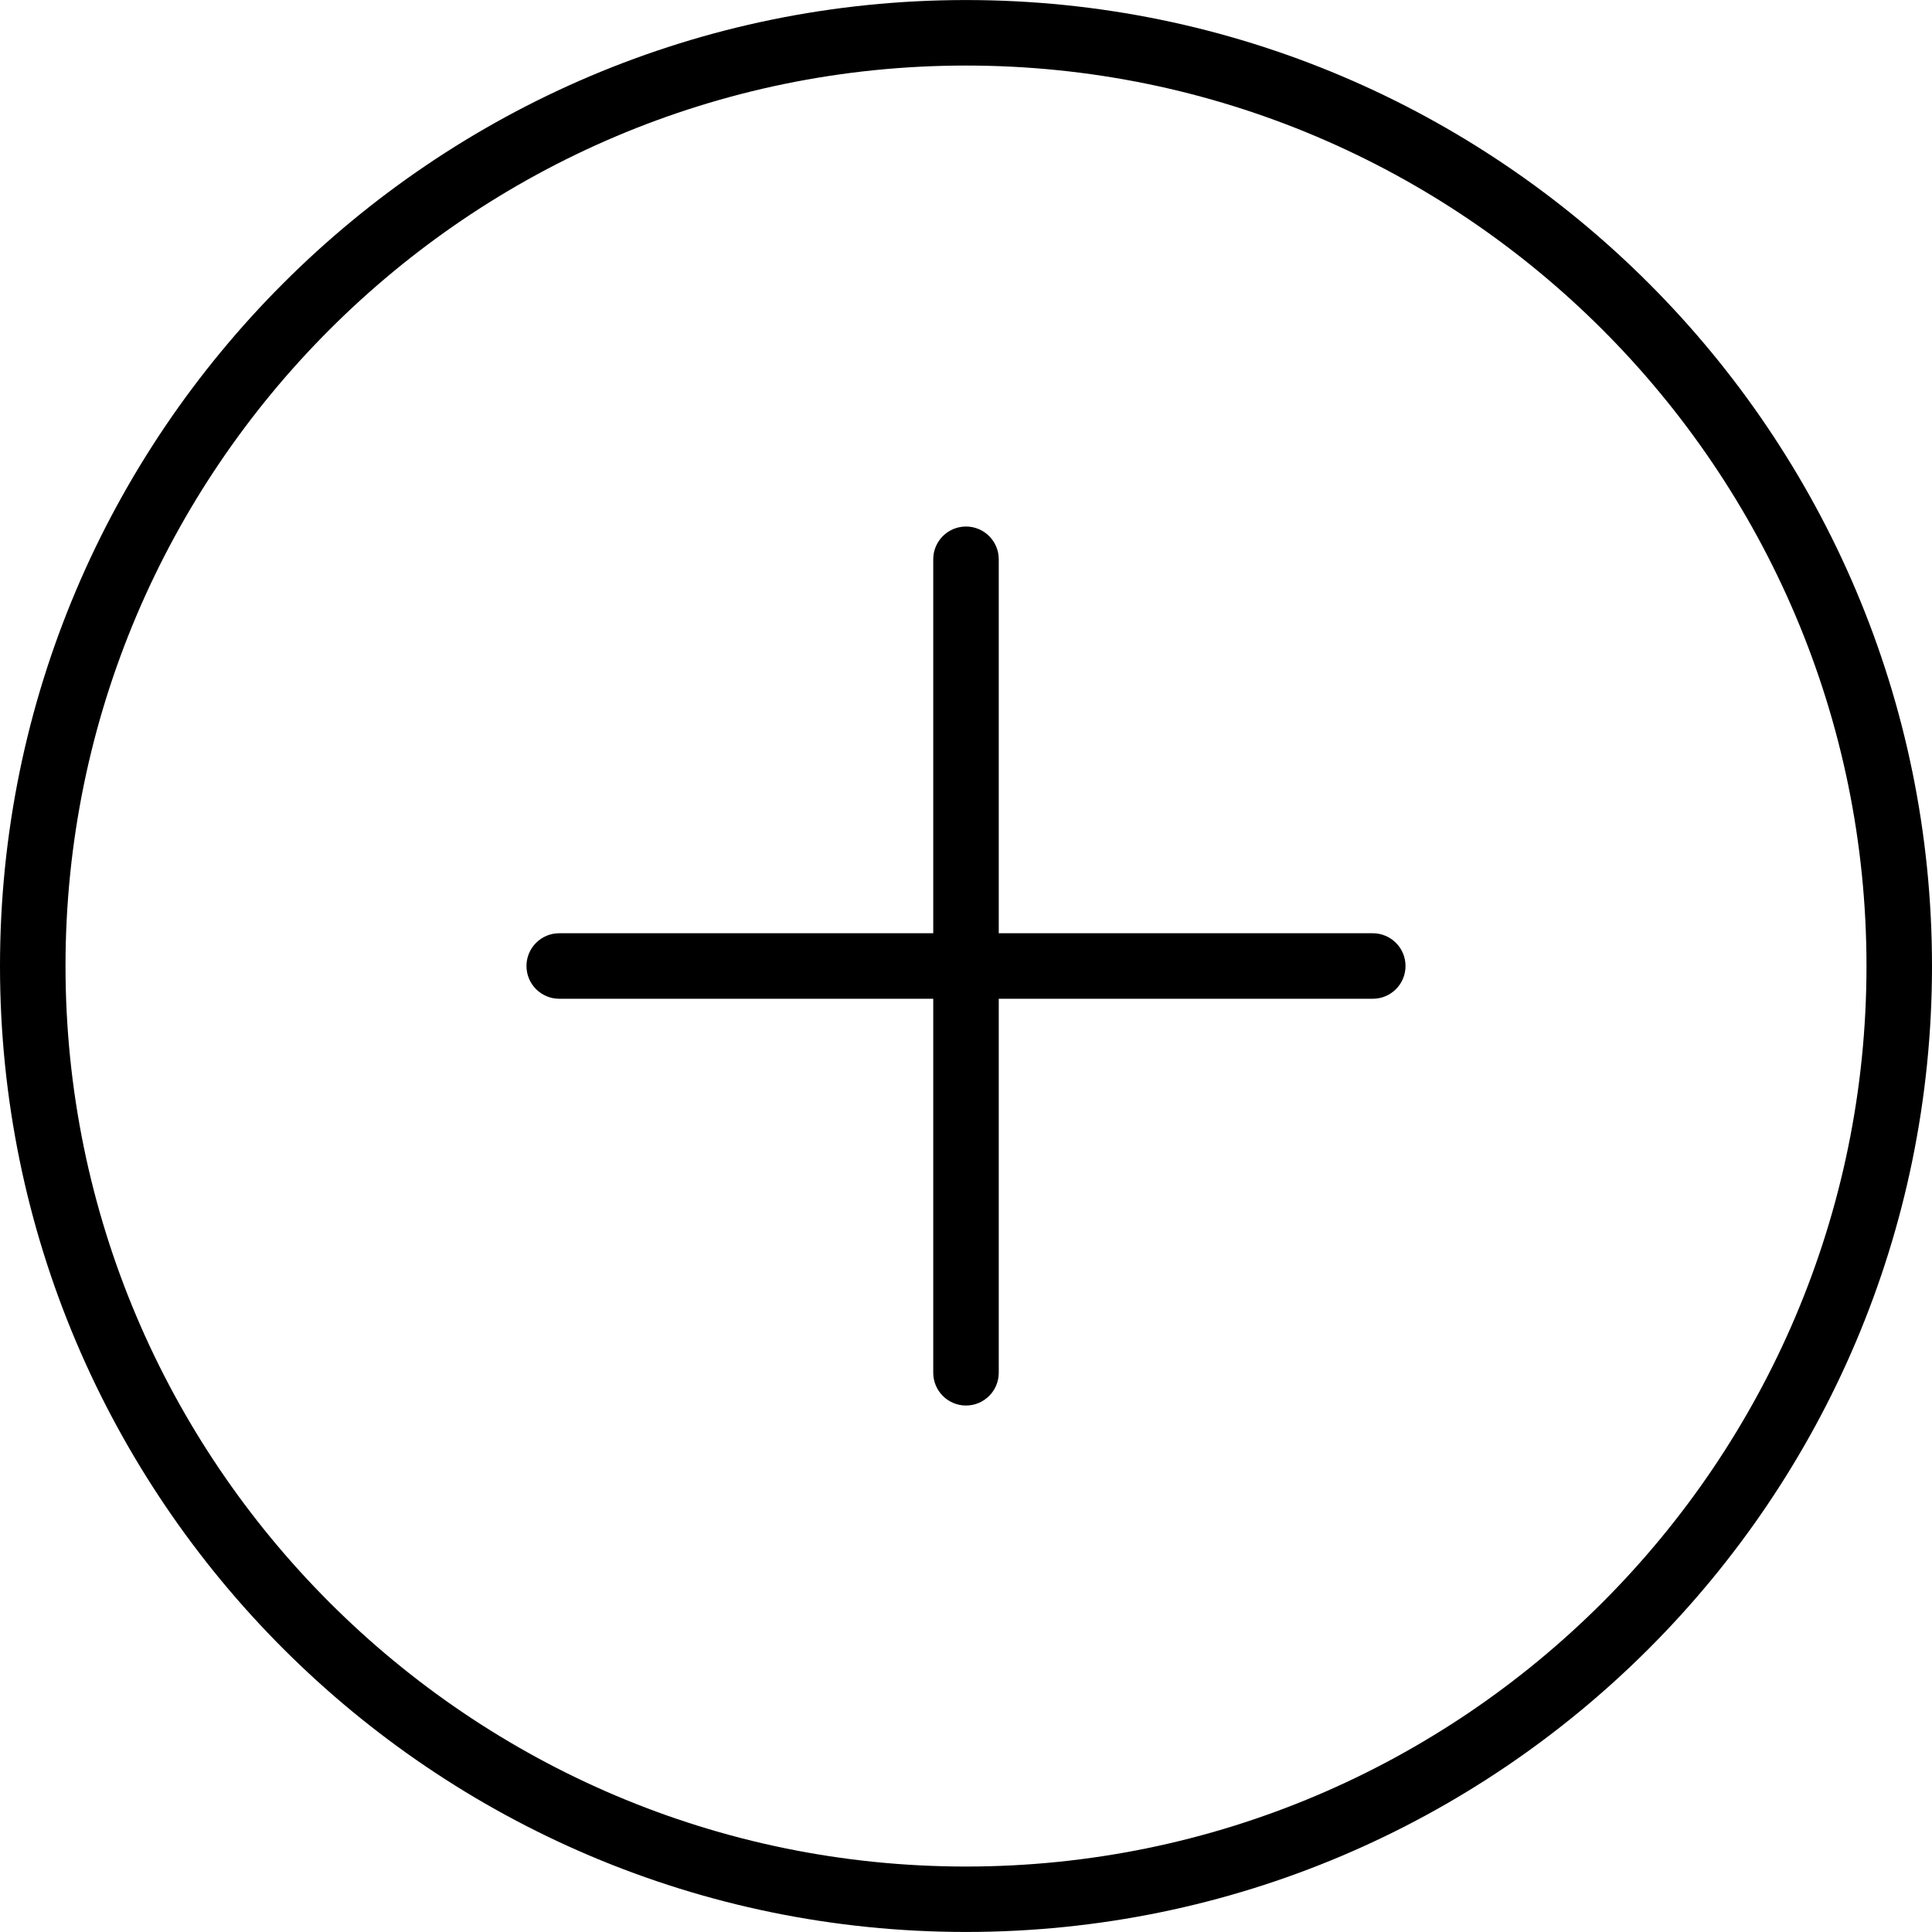
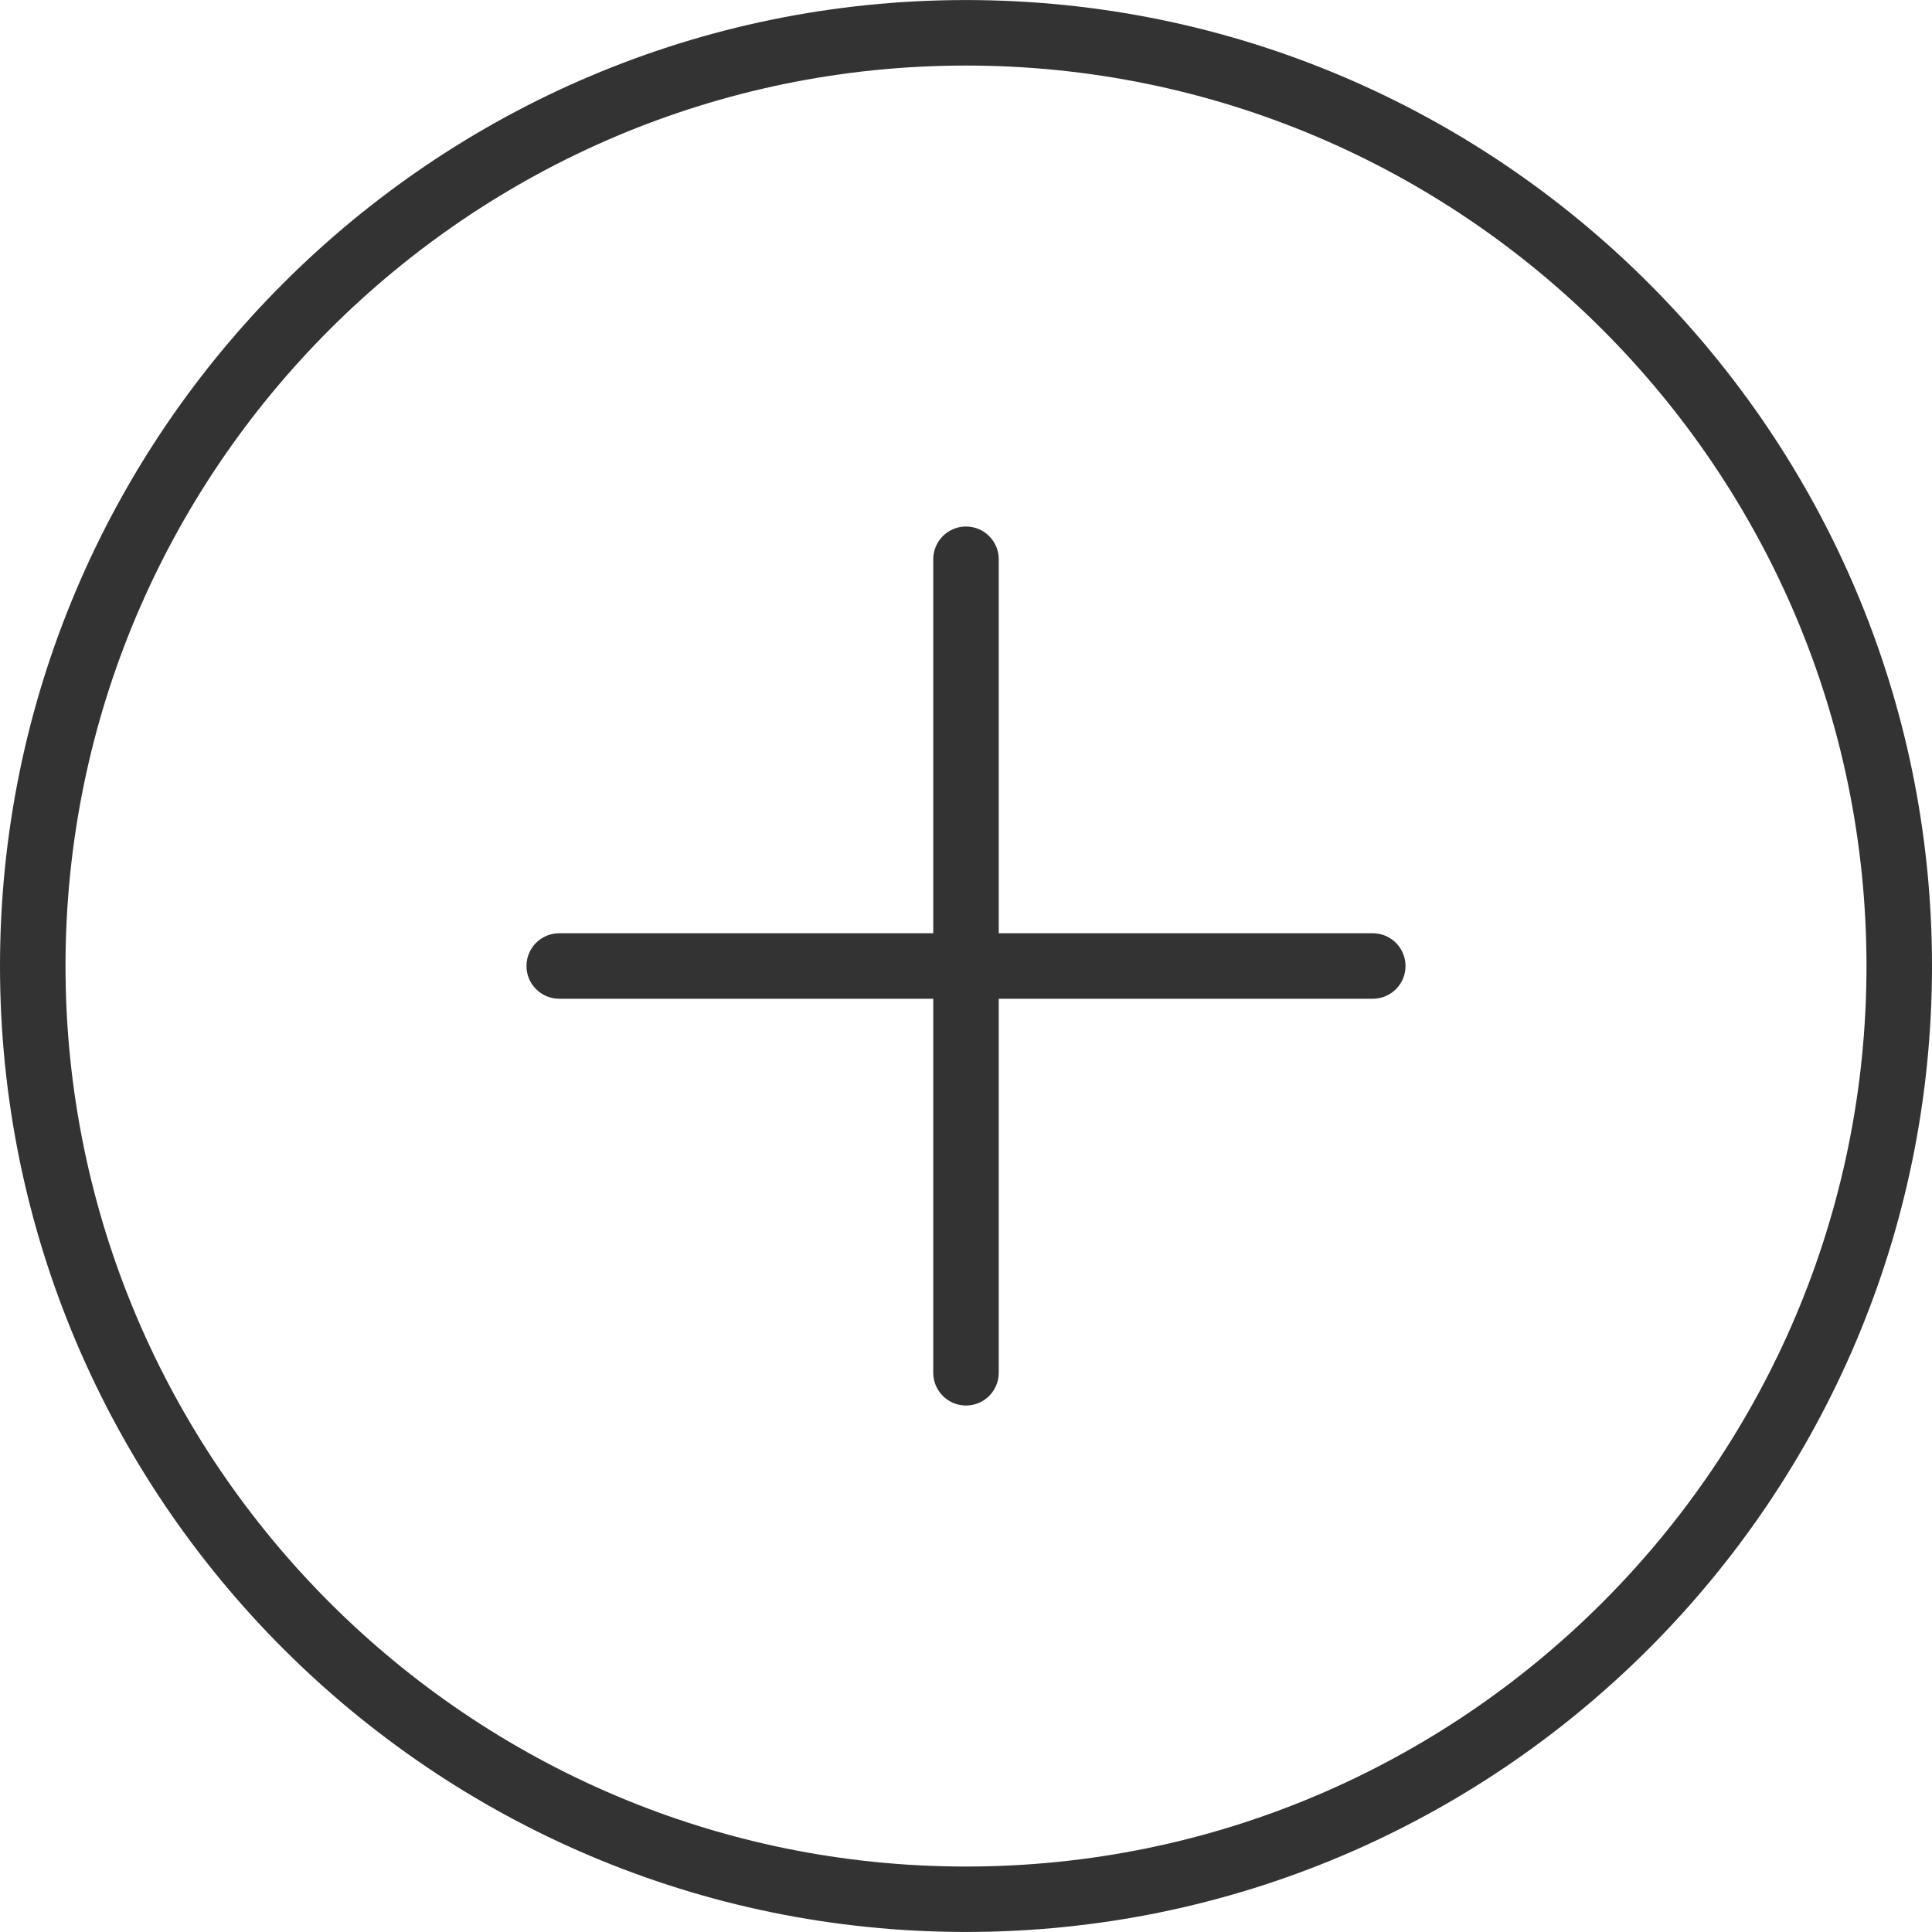
<svg xmlns="http://www.w3.org/2000/svg" version="1.1" id="Capa_1" x="0px" y="0px" width="44.238px" height="44.238px" viewBox="0 0 44.238 44.238" enable-background="new 0 0 44.238 44.238" xml:space="preserve">
-   <path d="M22.119,44.237C9.922,44.237,0,34.315,0,22.12C0,9.924,9.922,0.001,22.119,0.001S44.238,9.923,44.238,22.12  S34.314,44.237,22.119,44.237z M22.119,1.501C10.75,1.501,1.5,10.751,1.5,22.12s9.25,20.619,20.619,20.619  s20.619-9.25,20.619-20.619S33.488,1.501,22.119,1.501z" />
+   <path fill="#333333" d="M22.119,44.237C9.922,44.237,0,34.315,0,22.12C0,9.924,9.922,0.001,22.119,0.001S44.238,9.923,44.238,22.12  S34.314,44.237,22.119,44.237z M22.119,1.501C10.75,1.501,1.5,10.751,1.5,22.12s9.25,20.619,20.619,20.619  s20.619-9.25,20.619-20.619S33.488,1.501,22.119,1.501z" />
  <g>
-     <path d="M31.434,22.869H12.805c-0.414,0-0.75-0.336-0.75-0.75s0.336-0.75,0.75-0.75h18.628c0.414,0,0.75,0.336,0.75,0.75   S31.848,22.869,31.434,22.869z" />
+     <path fill="#333333" d="M31.434,22.869H12.805c-0.414,0-0.75-0.336-0.75-0.75s0.336-0.75,0.75-0.75h18.628   c0.414,0,0.75,0.336,0.75,0.75S31.848,22.869,31.434,22.869z" />
  </g>
  <g>
-     <path d="M22.119,32.183c-0.414,0-0.75-0.336-0.75-0.75V12.806c0-0.414,0.336-0.75,0.75-0.75s0.75,0.336,0.75,0.75v18.626   C22.869,31.847,22.533,32.183,22.119,32.183z" />
+     <path fill="#333333" d="M22.119,32.183c-0.414,0-0.75-0.336-0.75-0.75V12.806c0-0.414,0.336-0.75,0.75-0.75s0.75,0.336,0.75,0.75   v18.626C22.869,31.847,22.533,32.183,22.119,32.183z" />
  </g>
</svg>
